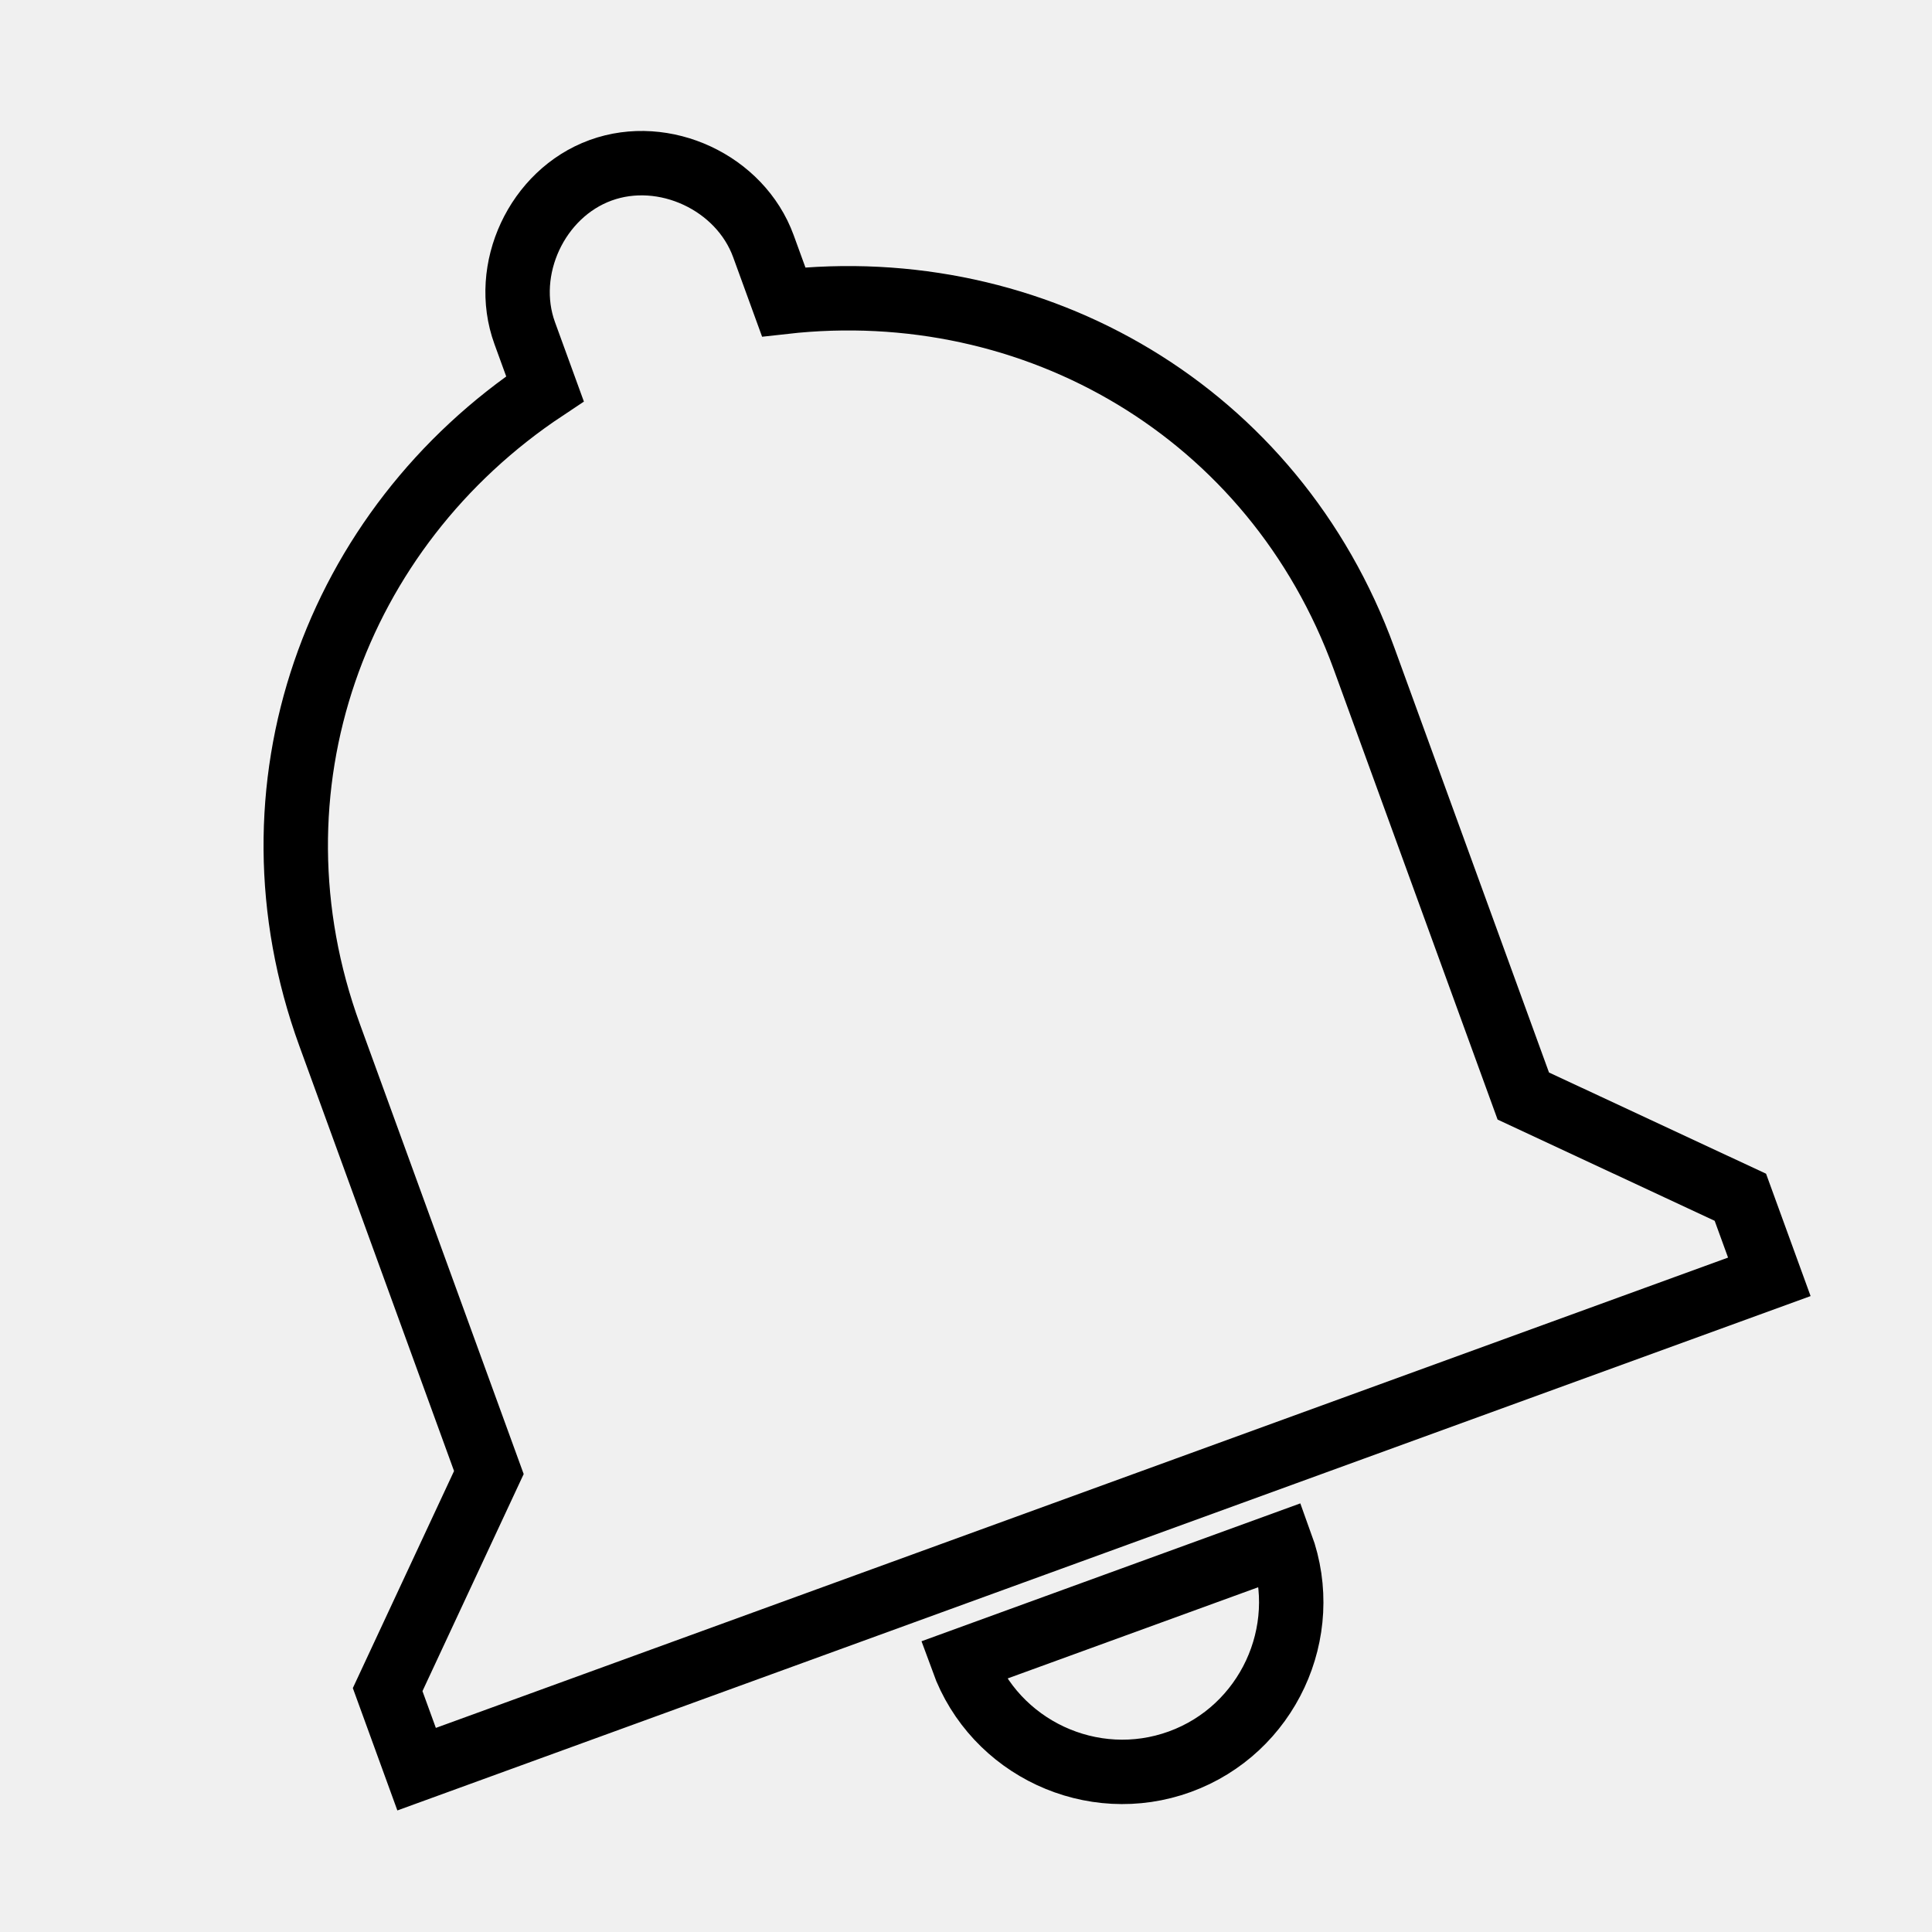
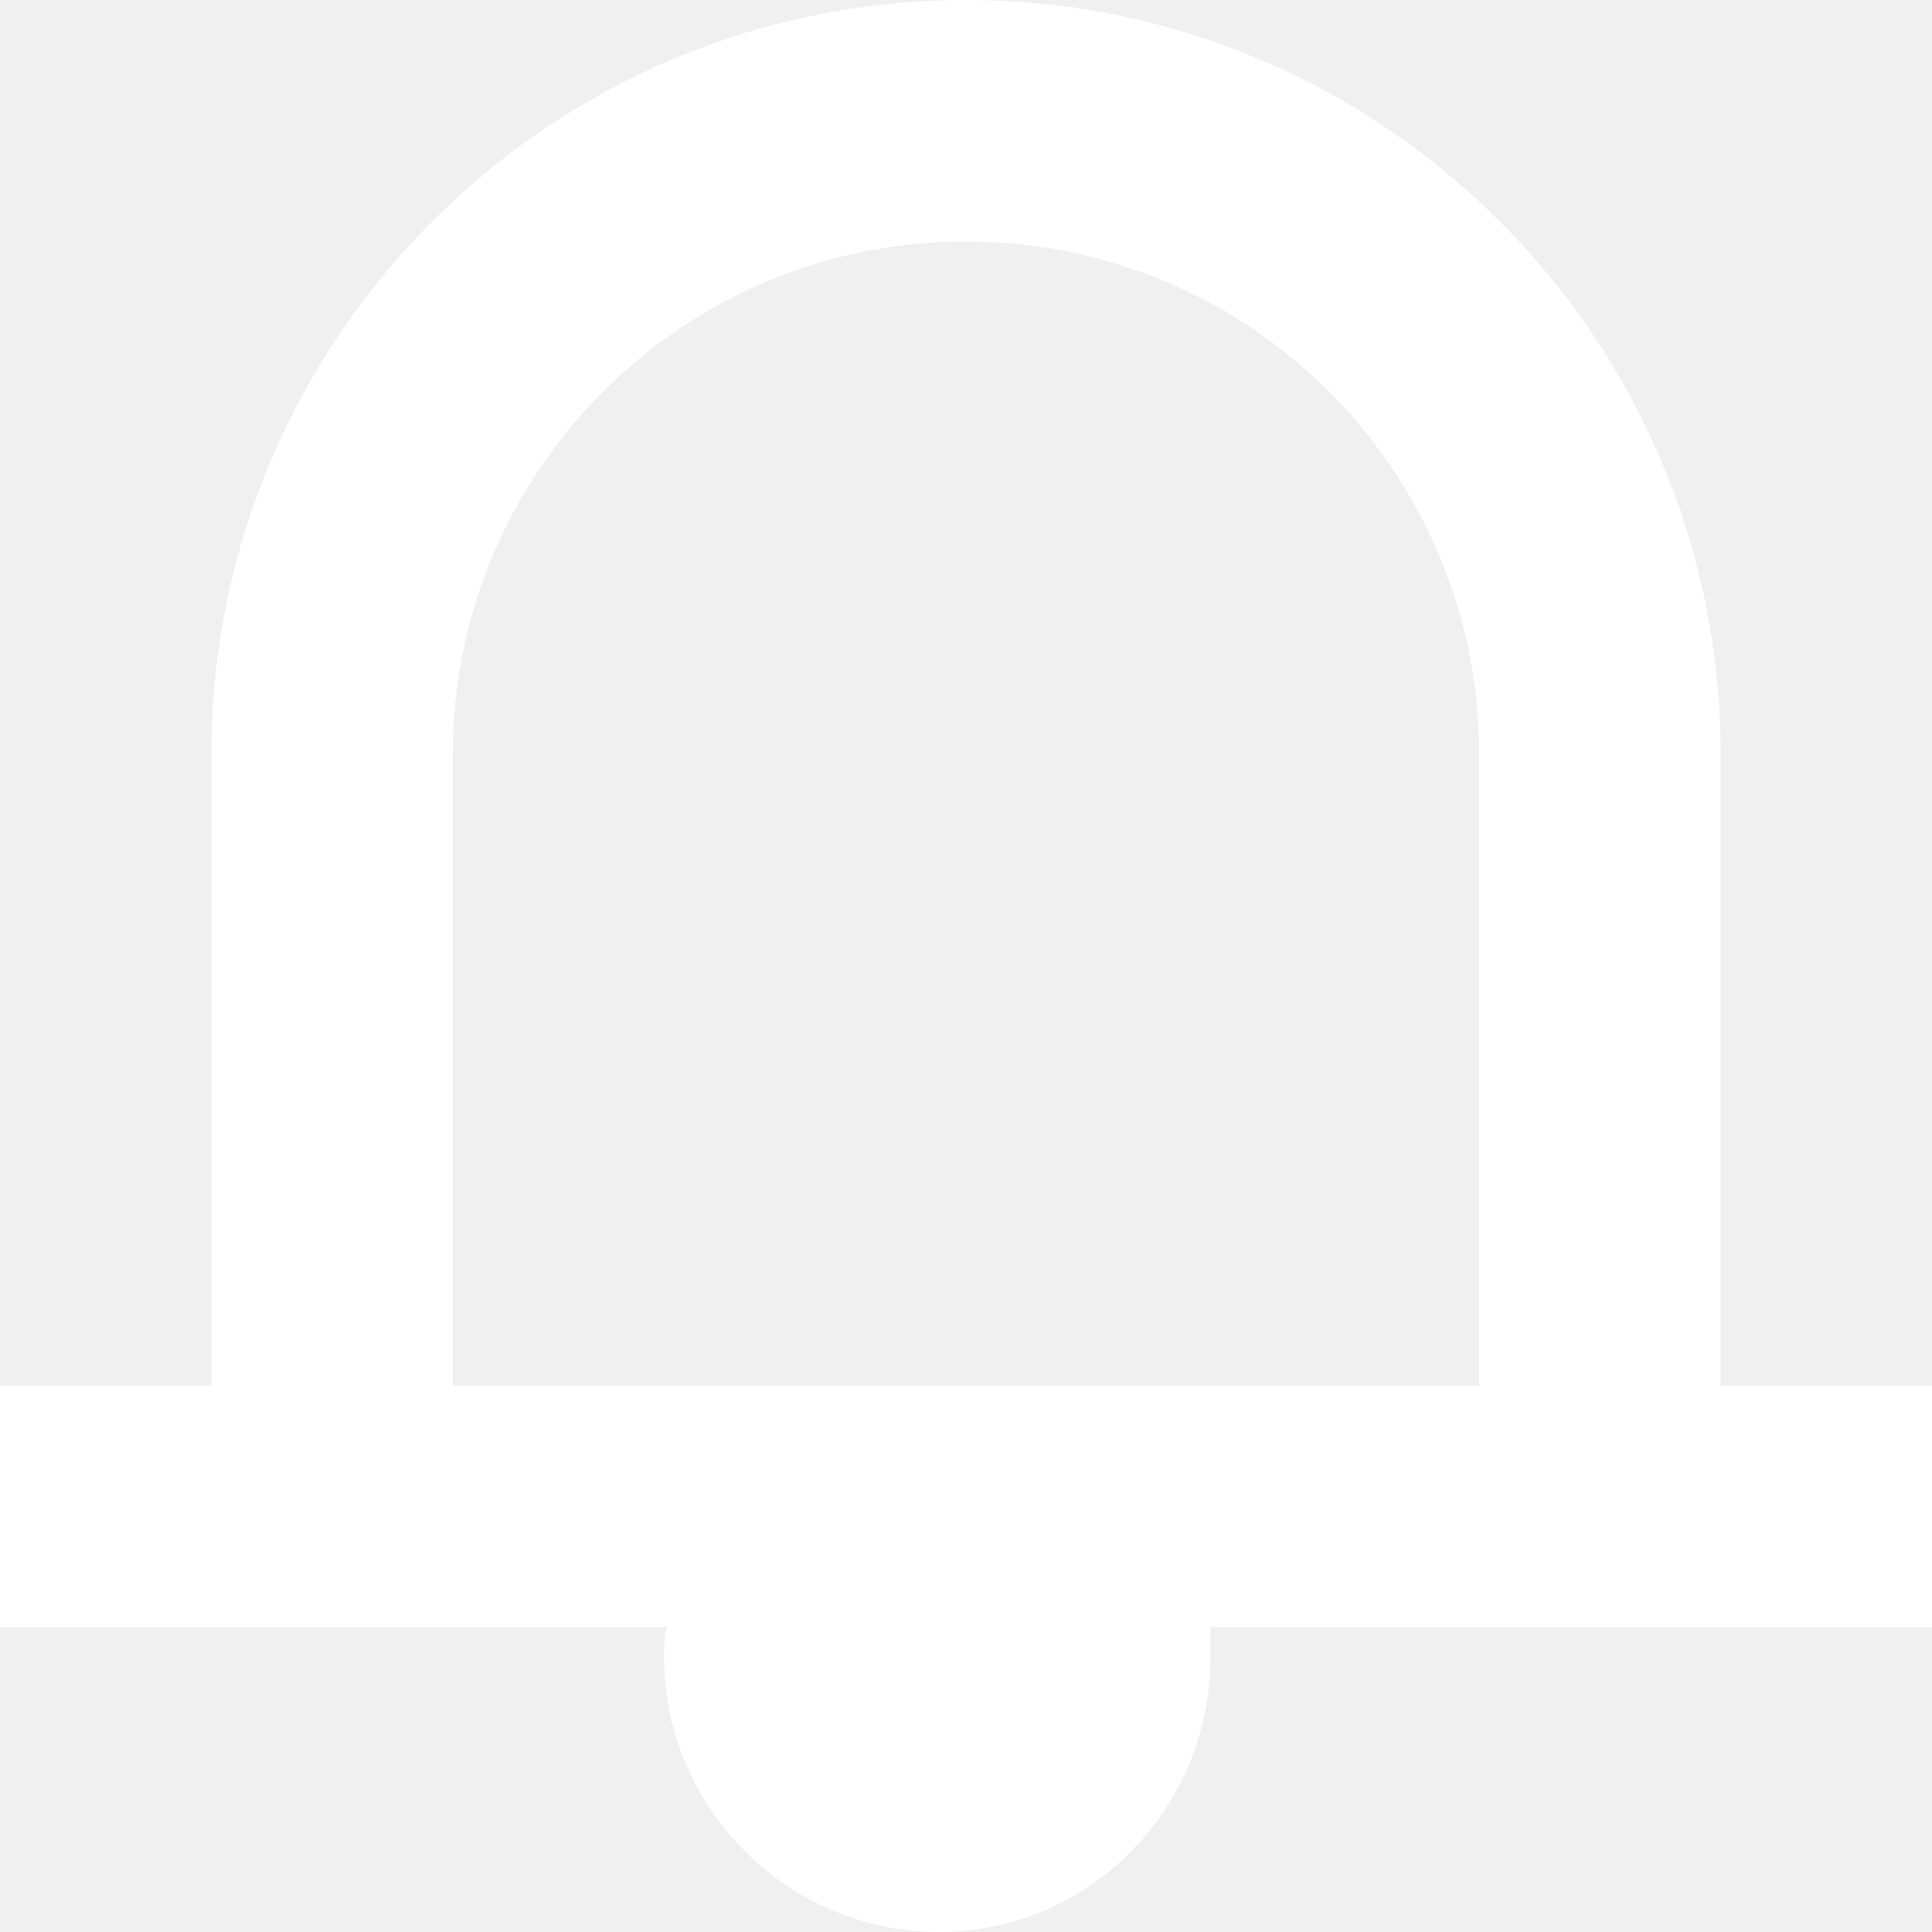
- <svg xmlns="http://www.w3.org/2000/svg" version="1.1" id="Capa_1" x="0px" y="0px" width="510px" height="510px" viewBox="0 0 510 510" style="enable-background:new 0 0 510 510;" xml:space="preserve">
-   <defs id="defs40" />
-   <g id="g3" transform="matrix(0.8765859,0,0,0.8765859,31.47059,31.47059)">
-     <g id="notifications" transform="rotate(-20,255,255)">
-       <path d="m 233.56,502.197 c 28.05,0 51,-22.95 51,-51 h -102 c 0,28.05 22.95,51 51,51 z m 165.75,-153 v -140.25 c 0,-79.05 -53.55,-142.8 -127.5,-160.65 v -17.85 c 0,-20.4 -17.85,-38.25 -38.25,-38.25 -20.4,0 -38.25,17.85 -38.25,38.25 v 17.85 c -73.95,17.85 -127.5,81.6 -127.5,160.65 v 140.25 l -51,51 v 25.5 H 450.31 v -25.5 z" id="path6" style="opacity:1;fill:#ffffff;fill-opacity:0;stroke:#000000;stroke-width:19.393;stroke-miterlimit:4;stroke-dasharray:none;stroke-opacity:1" />
-     </g>
-   </g>
-   <g id="g8" />
-   <g id="g10" />
-   <g id="g12" />
-   <g id="g14" />
-   <g id="g16" />
-   <g id="g18" />
-   <g id="g20" />
-   <g id="g22" />
-   <g id="g24" />
-   <g id="g26" />
-   <g id="g28" />
-   <g id="g30" />
-   <g id="g32" />
-   <g id="g34" />
-   <g id="g36" />
+ <svg xmlns="http://www.w3.org/2000/svg" width="22" height="22" viewBox="0 0 22 22" fill="none">
+   <path d="M13.784 18.872C13.784 20.591 12.409 22 10.69 22C8.972 22 7.563 20.591 7.562 18.872C7.562 18.735 7.562 18.631 7.597 18.528H0V15.778H2.406V8.594C2.406 3.85 6.256 0 11 0C15.744 0 19.594 3.85 19.594 8.594V15.778H22V18.528H13.784V18.872ZM11 2.75C7.769 2.75 5.156 5.362 5.156 8.594V15.778H16.844V8.594C16.844 5.362 14.231 2.75 11 2.75Z" fill="white" />
</svg>
